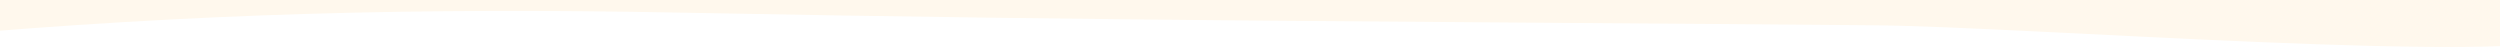
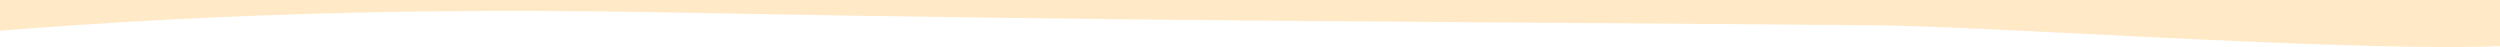
<svg xmlns="http://www.w3.org/2000/svg" xmlns:xlink="http://www.w3.org/1999/xlink" width="1756px" height="33px" viewBox="0 0 1756 33" version="1.1">
  <defs>
    <rect width="1756" height="33" id="slice_1" />
    <clipPath id="clip_1">
      <use xlink:href="#slice_1" clip-rule="evenodd" />
    </clipPath>
  </defs>
  <g id="Slice-2" clip-path="url(#clip_1)">
    <use xlink:href="#slice_1" stroke="none" fill="none" />
-     <path d="M1884.54 66.758C1884.54 66.758 1901.72 32.138 1884.54 32.546C1881.03 32.624 1877.53 32.782 1874.03 32.876C1869.12 29.815 1862.67 30.145 1857.65 33.362C1799.36 34.994 1741.08 37.223 1682.8 39.231C1639.82 40.722 1606.95 42.276 1565.96 21.184C1545.66 10.716 1471.17 6.884 1448.1 6.884C1297.76 6.884 1230.02 5.157 1095.26 12.443C1085.2 12.986 1080.24 28.34 1086.7 37.27C971.66 39.671 856.603 40.785 741.559 43.798C740.385 41.821 738.674 40.393 736.401 40.44C645.642 42.056 554.564 57.86 464.147 69.3C473.545 52.728 472.402 51.41 479.295 32.546C482.595 23.506 462.955 20.901 454.192 21.184C308.739 26.08 194.736 3.686 49.271 0.013C36.817 -0.301 31.383 21.121 43.604 22.173C48.823 22.628 54.054 22.957 59.285 23.381C57.306 124.917 53.726 226.338 49.02 327.676C43.583 444.727 36.642 561.666 28.926 678.542C21.947 783.987 12.402 888.977 4.018 994.234C-2.863 1080.55 -3.45 1161.07 23.12 1241.86C24.893 1247.21 33.828 1258.8 38.179 1258.42C221.812 1242.28 379.63 1238.33 562 1241.86C877.278 1247.97 1077.47 1247.97 1402.21 1250.78C1507.1 1251.68 1855.63 1278.82 1893.59 1258.42C1918.33 1245.14 1912.92 1064.92 1917.41 994.061C1937.14 684.128 1915.8 373.992 1883.29 66.79L1884.54 66.758Z" transform="matrix(1 -1.7484555E-07 1.7484555E-07 1 -85 -1232.999)" id="Bg" fill="#fff8ed" fill-rule="evenodd" stroke="none" />
+     <path d="M1884.54 66.758C1884.54 66.758 1901.72 32.138 1884.54 32.546C1881.03 32.624 1877.53 32.782 1874.03 32.876C1869.12 29.815 1862.67 30.145 1857.65 33.362C1799.36 34.994 1741.08 37.223 1682.8 39.231C1639.82 40.722 1606.95 42.276 1565.96 21.184C1545.66 10.716 1471.17 6.884 1448.1 6.884C1297.76 6.884 1230.02 5.157 1095.26 12.443C1085.2 12.986 1080.24 28.34 1086.7 37.27C971.66 39.671 856.603 40.785 741.559 43.798C740.385 41.821 738.674 40.393 736.401 40.44C645.642 42.056 554.564 57.86 464.147 69.3C473.545 52.728 472.402 51.41 479.295 32.546C482.595 23.506 462.955 20.901 454.192 21.184C308.739 26.08 194.736 3.686 49.271 0.013C36.817 -0.301 31.383 21.121 43.604 22.173C48.823 22.628 54.054 22.957 59.285 23.381C57.306 124.917 53.726 226.338 49.02 327.676C43.583 444.727 36.642 561.666 28.926 678.542C21.947 783.987 12.402 888.977 4.018 994.234C-2.863 1080.55 -3.45 1161.07 23.12 1241.86C24.893 1247.21 33.828 1258.8 38.179 1258.42C221.812 1242.28 379.63 1238.33 562 1241.86C877.278 1247.97 1077.47 1247.97 1402.21 1250.78C1507.1 1251.68 1855.63 1278.82 1893.59 1258.42C1918.33 1245.14 1912.92 1064.92 1917.41 994.061C1937.14 684.128 1915.8 373.992 1883.29 66.79L1884.54 66.758Z" transform="matrix(1 -1.7484555E-07 1.7484555E-07 1 -85 -1232.999)" id="Bg" fill="#ffe9c6" fill-rule="evenodd" stroke="none" />
  </g>
</svg>
